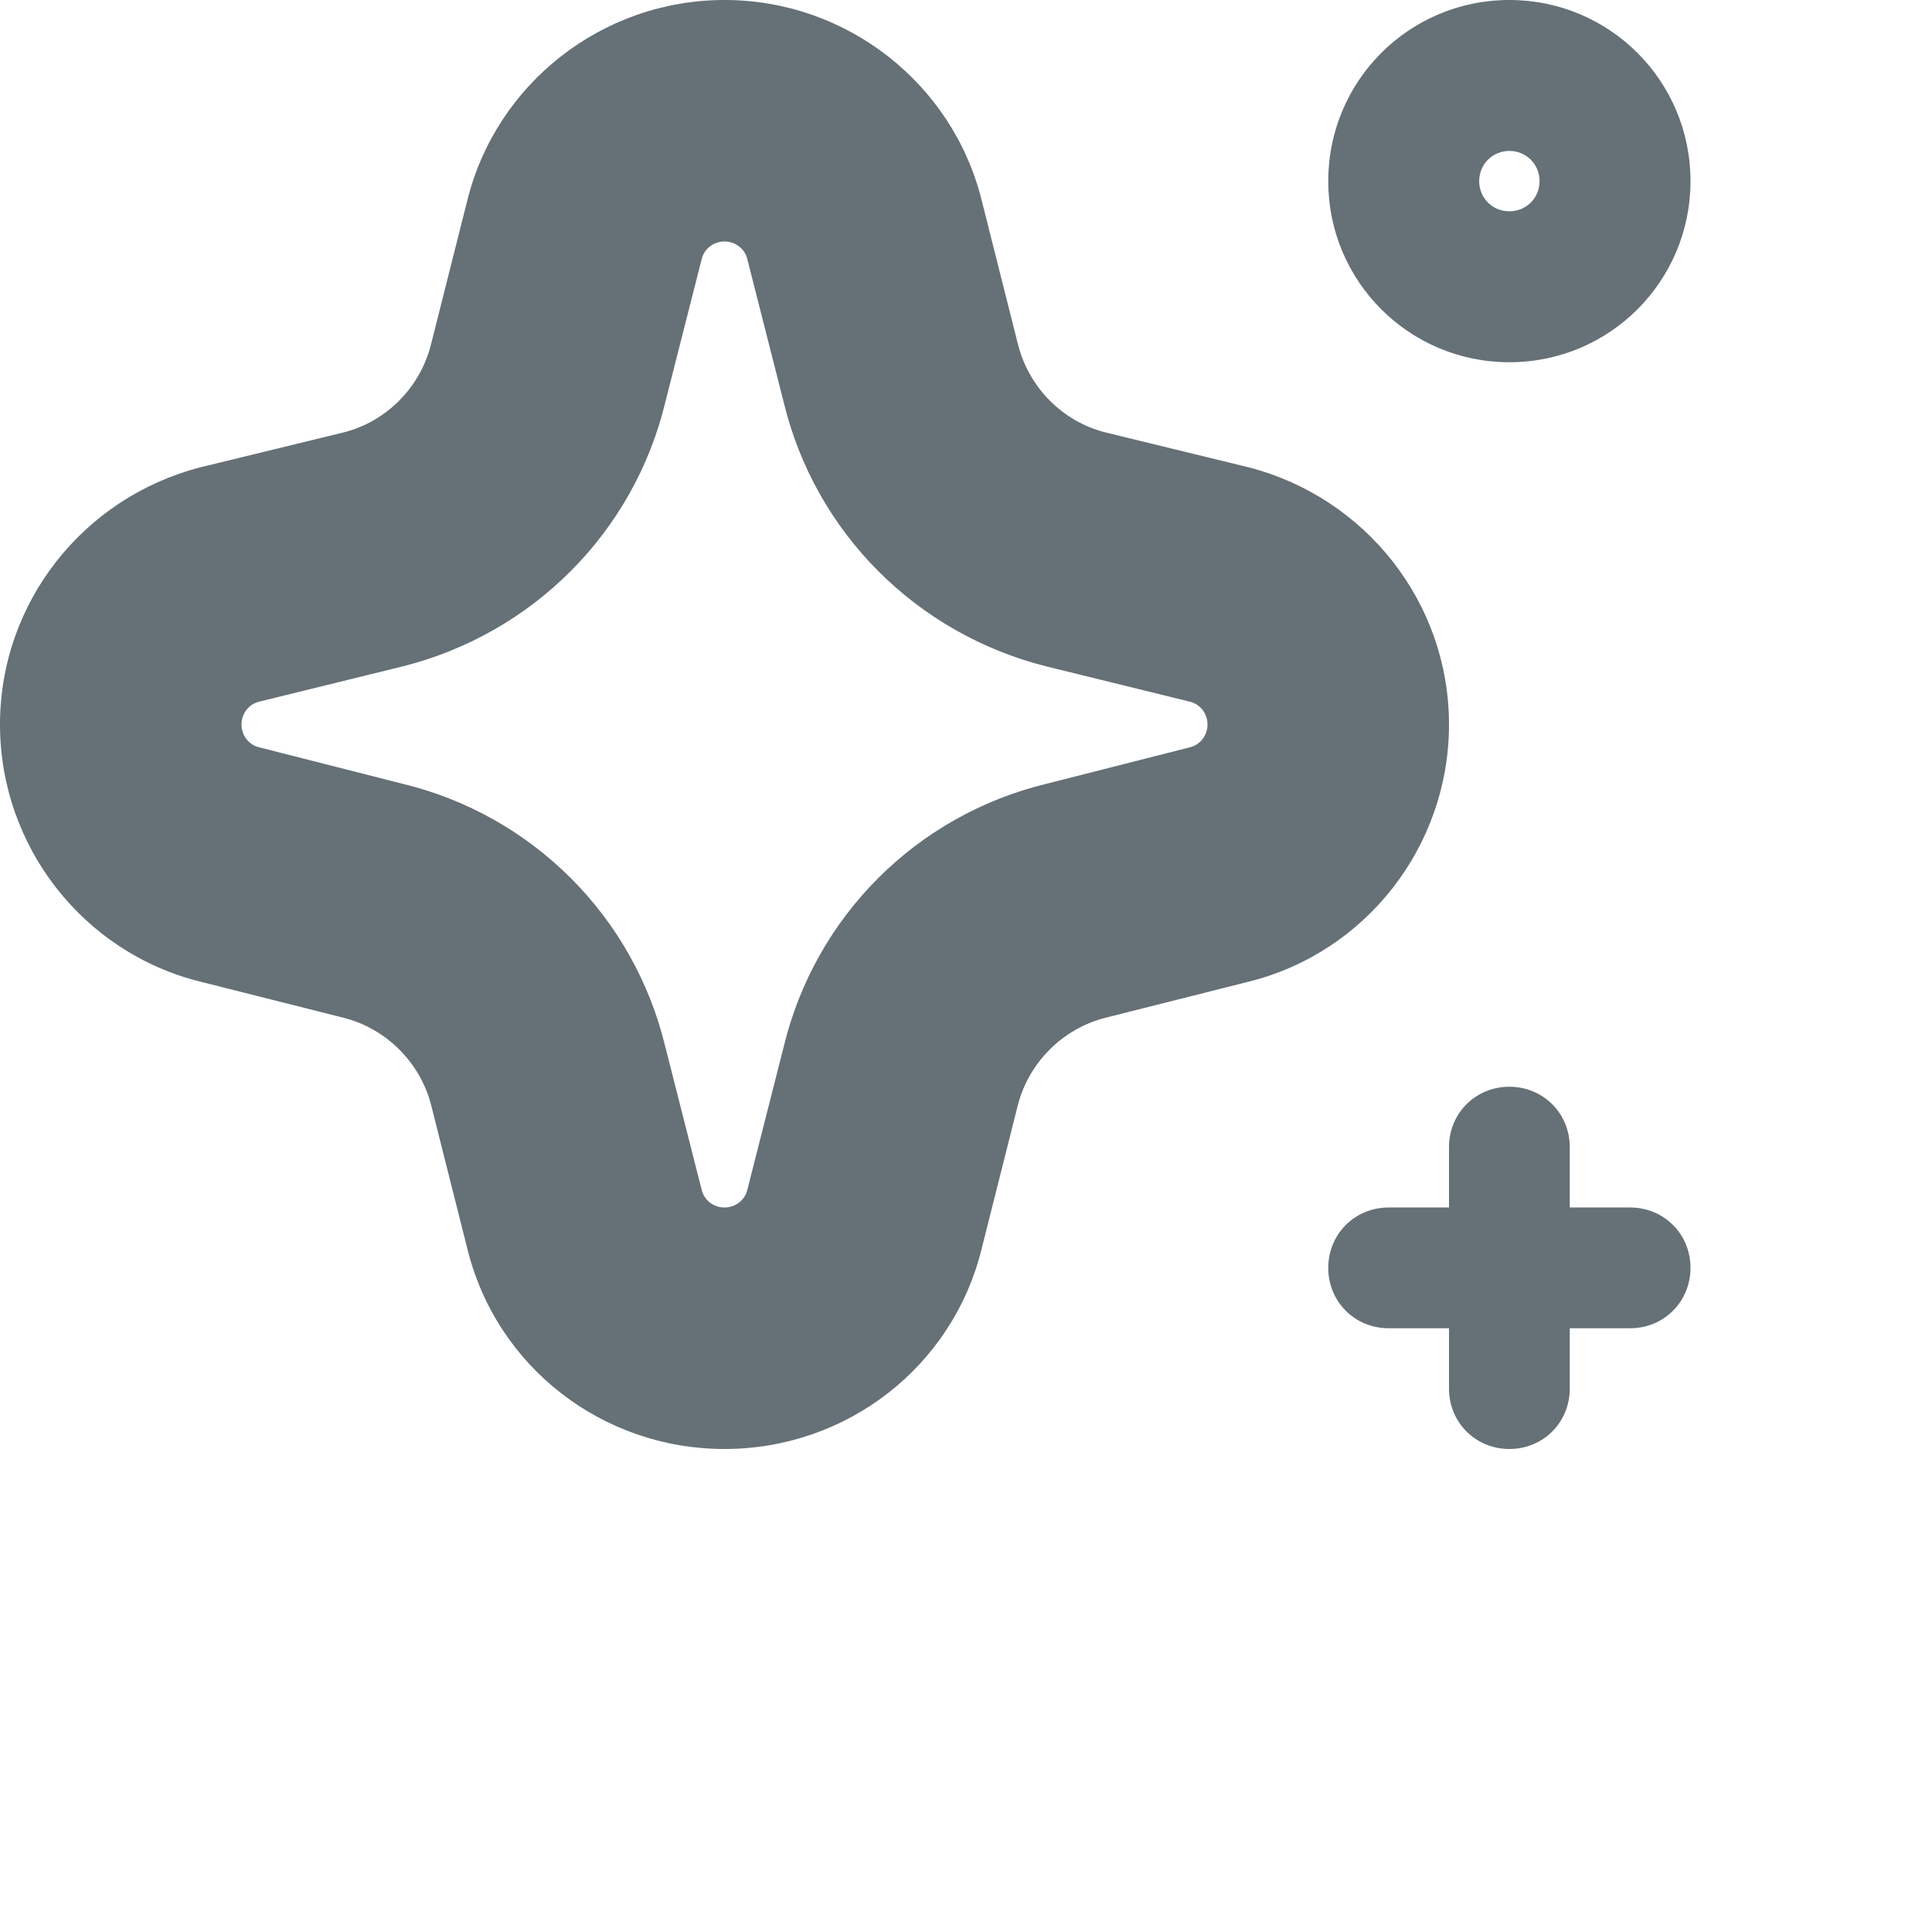
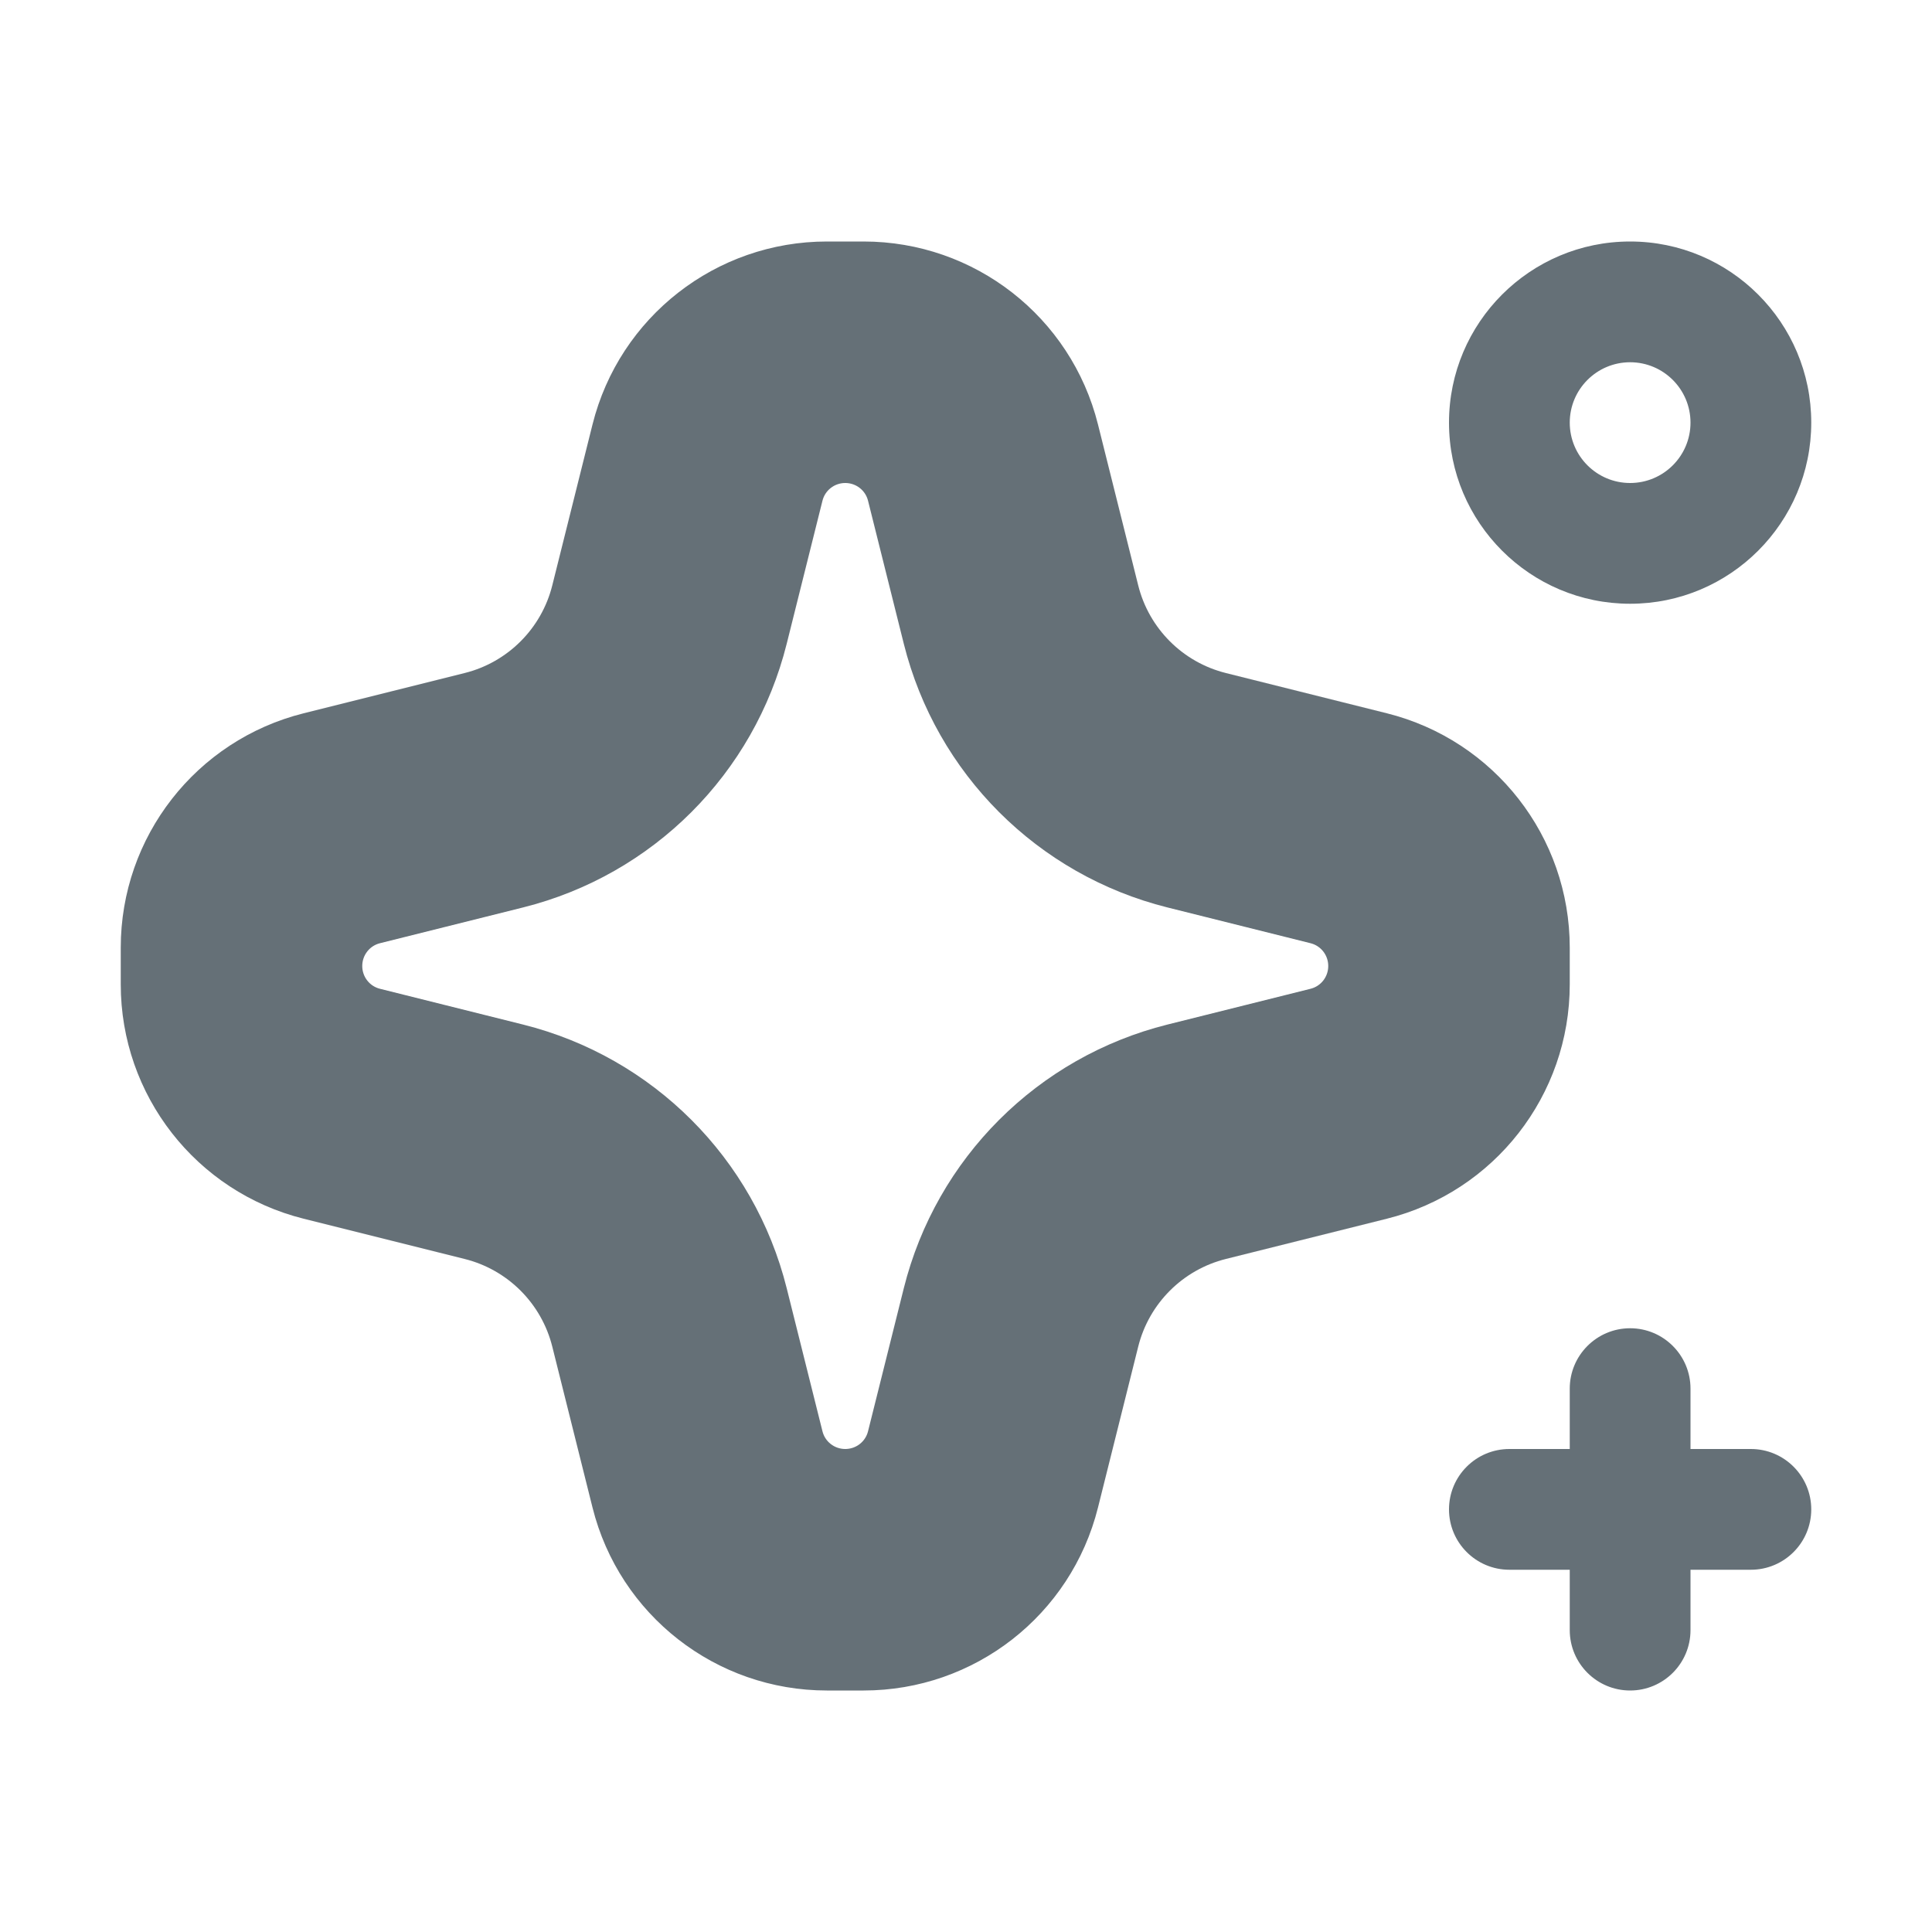
<svg xmlns="http://www.w3.org/2000/svg" width="16" height="16" viewBox="0 0 16 16" fill="none">
-   <g transform="translate(-1003.8 -1121.8)">
-     <path d="M1009.8 1121.8C1010.81 1121.8 1011.69 1122.49 1011.93 1123.46L1012.23 1124.65C1012.32 1125.01 1012.6 1125.29 1012.95 1125.38L1014.14 1125.67C1015.11 1125.92 1015.8 1126.79 1015.8 1127.8C1015.8 1128.81 1015.11 1129.69 1014.14 1129.93L1012.95 1130.23C1012.6 1130.32 1012.32 1130.6 1012.23 1130.95L1011.93 1132.14C1011.69 1133.12 1010.81 1133.8 1009.8 1133.8C1008.79 1133.8 1007.91 1133.12 1007.67 1132.14L1007.37 1130.95C1007.28 1130.6 1007 1130.32 1006.65 1130.23L1005.46 1129.93C1004.49 1129.69 1003.8 1128.81 1003.8 1127.8C1003.8 1126.79 1004.49 1125.92 1005.46 1125.67L1006.65 1125.38C1007 1125.29 1007.28 1125.01 1007.37 1124.65L1007.67 1123.46C1007.91 1122.49 1008.79 1121.8 1009.8 1121.8ZM1016.3 1130.8C1016.58 1130.8 1016.8 1131.02 1016.8 1131.3V1131.8H1017.3C1017.58 1131.8 1017.8 1132.02 1017.8 1132.3C1017.8 1132.58 1017.58 1132.8 1017.3 1132.8H1016.8V1133.3C1016.8 1133.58 1016.58 1133.8 1016.3 1133.8C1016.02 1133.8 1015.8 1133.58 1015.8 1133.3V1132.8H1015.3C1015.02 1132.8 1014.8 1132.58 1014.8 1132.3C1014.8 1132.02 1015.02 1131.8 1015.3 1131.8H1015.8V1131.3C1015.8 1131.02 1016.02 1130.8 1016.3 1130.8ZM1009.8 1123.8C1009.71 1123.8 1009.63 1123.86 1009.61 1123.95L1009.31 1125.13C1009.05 1126.21 1008.21 1127.05 1007.13 1127.32L1005.95 1127.61C1005.86 1127.63 1005.8 1127.71 1005.8 1127.8C1005.8 1127.89 1005.86 1127.97 1005.95 1127.99L1007.13 1128.29C1008.21 1128.55 1009.05 1129.39 1009.31 1130.47L1009.61 1131.65C1009.63 1131.74 1009.71 1131.8 1009.8 1131.8C1009.89 1131.8 1009.97 1131.74 1009.99 1131.65L1010.29 1130.47C1010.55 1129.39 1011.39 1128.55 1012.47 1128.29L1013.65 1127.99C1013.74 1127.97 1013.8 1127.89 1013.8 1127.8C1013.8 1127.71 1013.74 1127.63 1013.65 1127.61L1012.47 1127.32C1011.39 1127.05 1010.55 1126.21 1010.29 1125.13L1009.99 1123.95C1009.97 1123.86 1009.89 1123.8 1009.8 1123.8ZM1016.3 1121.8C1017.13 1121.8 1017.8 1122.47 1017.8 1123.3C1017.8 1124.13 1017.13 1124.8 1016.3 1124.8C1015.47 1124.8 1014.8 1124.13 1014.8 1123.3C1014.8 1122.47 1015.47 1121.8 1016.3 1121.8ZM1016.3 1123.05C1016.16 1123.05 1016.05 1123.16 1016.05 1123.3C1016.05 1123.44 1016.16 1123.55 1016.3 1123.55C1016.44 1123.55 1016.55 1123.44 1016.55 1123.3C1016.55 1123.16 1016.44 1123.05 1016.3 1123.05Z" fill="#657077" />
-   </g>
+   <path d="M7.152 2C8.07 2 8.87 2.624 9.093 3.515L9.426 4.847C9.515 5.205 9.795 5.485 10.153 5.574L11.485 5.907C12.376 6.13 13 6.93 13 7.848V8.152C13 9.07 12.376 9.87 11.485 10.093L10.153 10.426C9.795 10.515 9.515 10.795 9.426 11.153L9.093 12.485C8.87 13.376 8.07 14 7.152 14H6.848C5.93 14 5.13 13.376 4.907 12.485L4.574 11.153C4.485 10.795 4.205 10.515 3.847 10.426L2.515 10.093C1.624 9.87 1 9.07 1 8.152V7.848C1 6.93 1.624 6.13 2.515 5.907L3.847 5.574C4.205 5.485 4.485 5.205 4.574 4.847L4.907 3.515C5.13 2.624 5.93 2 6.848 2H7.152ZM13.5 11C13.776 11 14 11.224 14 11.5V12H14.5C14.776 12 15 12.224 15 12.5C15 12.776 14.776 13 14.5 13H14V13.5C14 13.776 13.776 14 13.5 14C13.224 14 13 13.776 13 13.5V13H12.5C12.224 13 12 12.776 12 12.5C12 12.224 12.224 12 12.5 12H13V11.5C13 11.224 13.224 11 13.5 11ZM7 4C6.91 4 6.832 4.061 6.811 4.148L6.515 5.332C6.246 6.407 5.407 7.246 4.332 7.515L3.148 7.811C3.061 7.832 3 7.91 3 8C3 8.09 3.061 8.168 3.148 8.189L4.332 8.485C5.407 8.754 6.246 9.593 6.515 10.668L6.811 11.852C6.832 11.939 6.91 12 7 12C7.09 12 7.168 11.939 7.189 11.852L7.485 10.668C7.754 9.593 8.593 8.754 9.668 8.485L10.852 8.189C10.939 8.168 11 8.09 11 8C11 7.91 10.939 7.832 10.852 7.811L9.668 7.515C8.593 7.246 7.754 6.407 7.485 5.332L7.189 4.148C7.168 4.061 7.09 4 7 4ZM13.5 2C14.328 2 15 2.672 15 3.5C15 4.328 14.328 5 13.5 5C12.672 5 12 4.328 12 3.5C12 2.672 12.672 2 13.5 2ZM13.5 3C13.224 3 13 3.224 13 3.5C13 3.776 13.224 4 13.5 4C13.776 4 14 3.776 14 3.5C14 3.224 13.776 3 13.5 3Z" fill="#657077" />
</svg>
